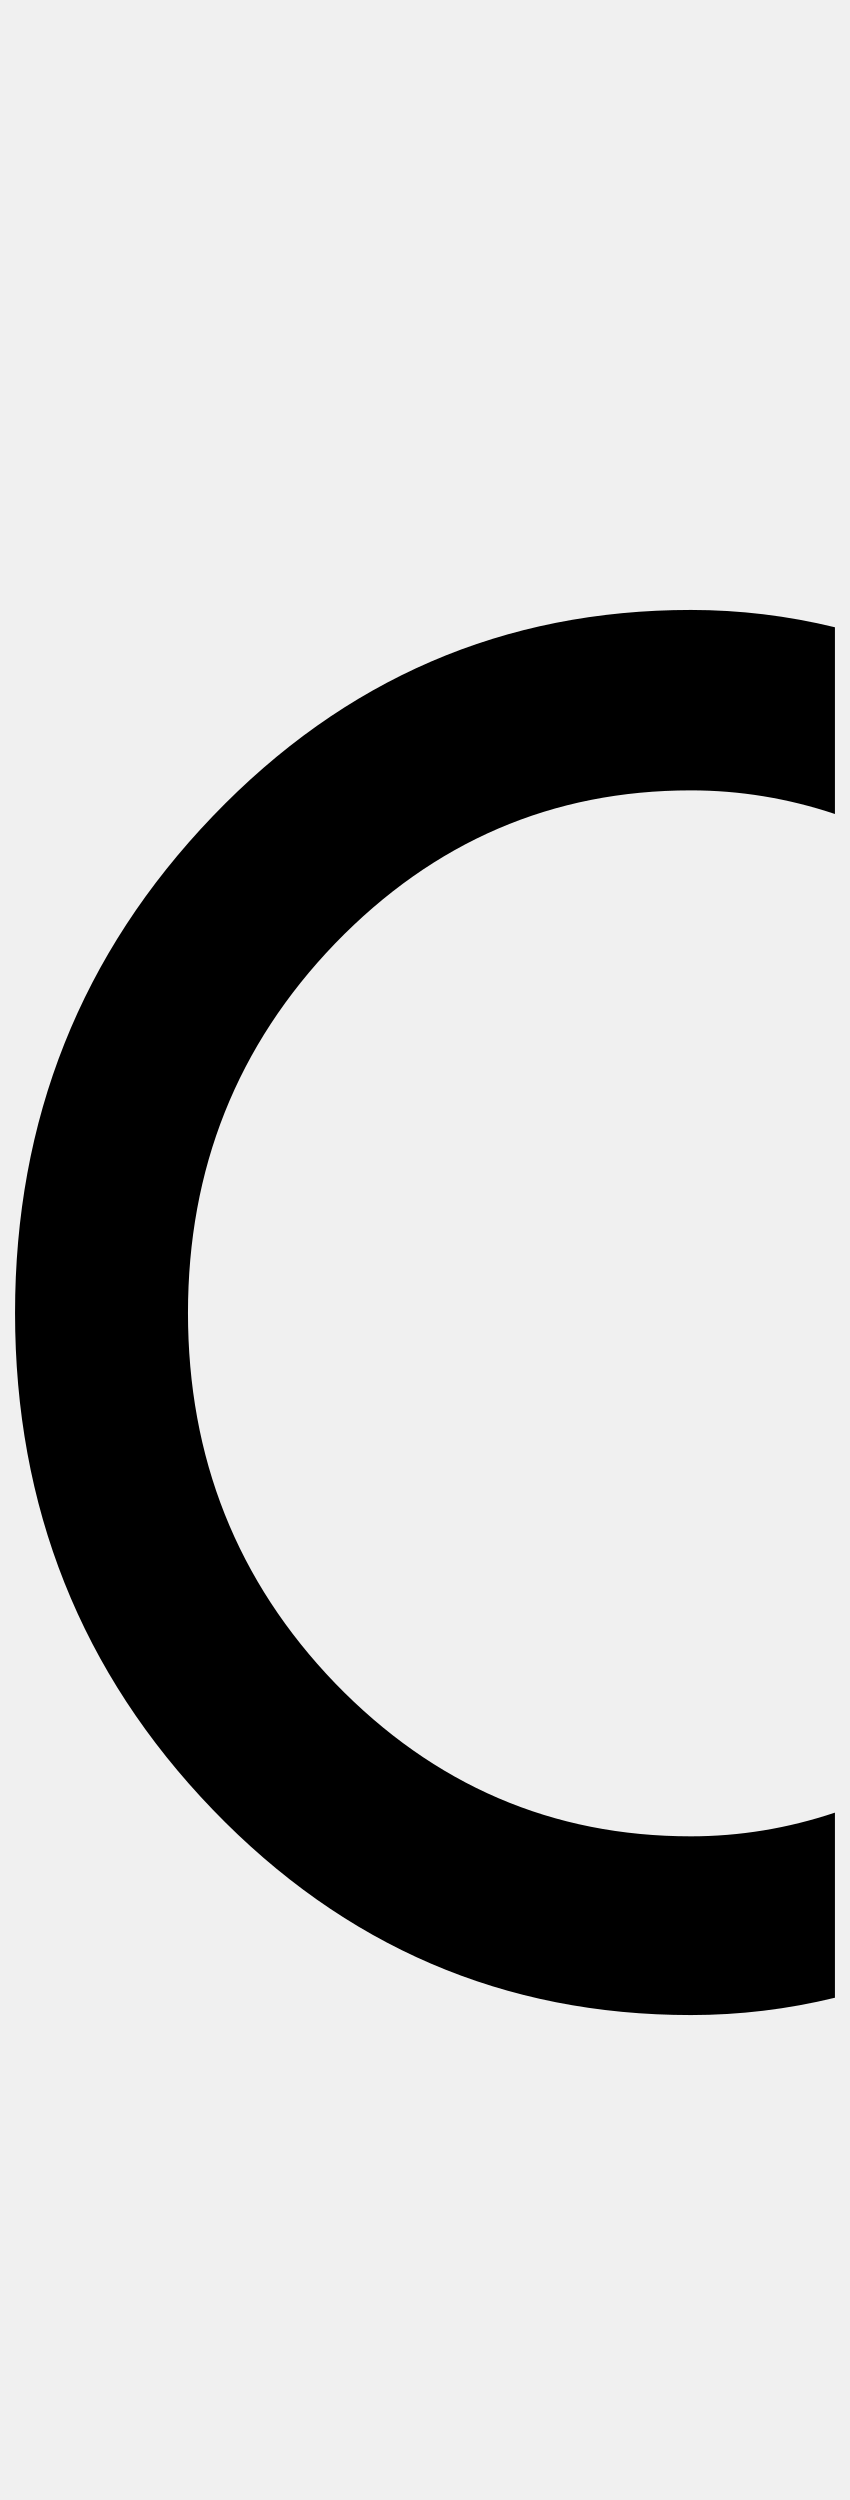
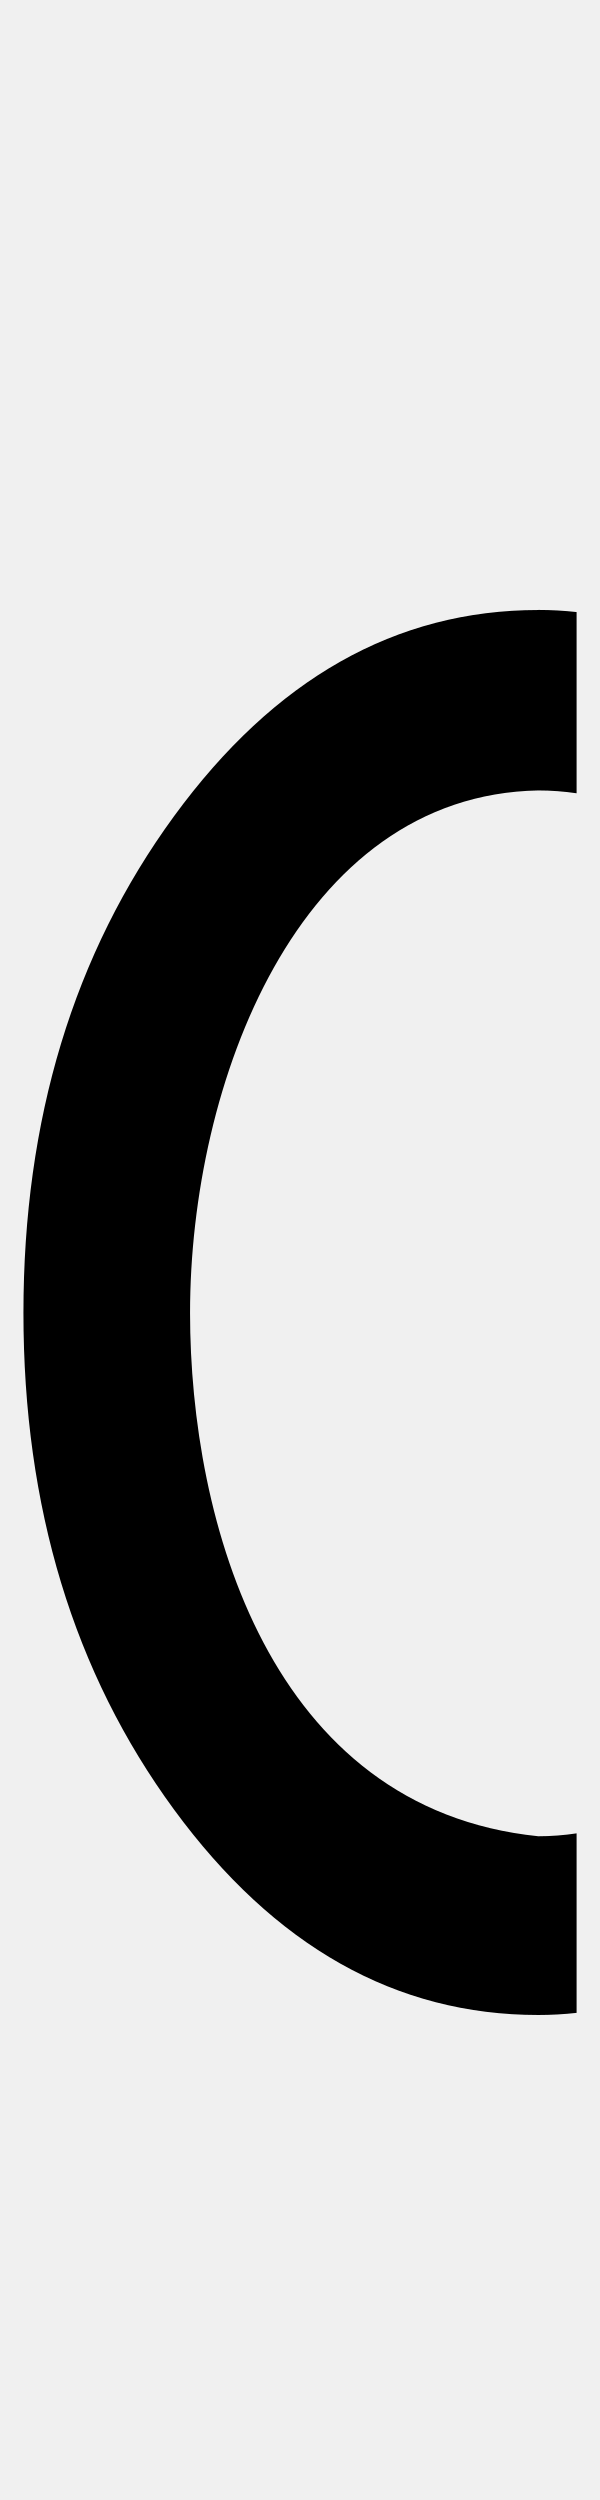
- <svg xmlns="http://www.w3.org/2000/svg" version="1.1" width="34" height="100" id="svg4460">
+ <svg xmlns="http://www.w3.org/2000/svg" version="1.1" width="24" height="100" id="svg4460">
  <defs id="defs4462" />
  <g aria-label="C" id="text3215" style="font-size:32px;line-height:1.25" transform="translate(-37.75,-4)">
    <g aria-label="A" id="text5282" transform="matrix(1.629091,0,0,2.829203,-41.00273,-68.77696)">
-       <path id="path456-8" style="font-weight:bold;font-size:12.7px;line-height:1;font-family:'Caviar Dreams';-inkscape-font-specification:'Caviar Dreams Bold';text-align:center;text-anchor:middle;fill:#000000;stroke:#ffffff;stroke-width:0;stroke-linecap:round" d="m 65.306,34.347 c -4.59,0 -8.504,0.972 -11.74,2.916 -3.236,1.944 -4.855,4.285 -4.855,7.023 0,2.746 1.618,5.087 4.855,7.023 3.236,1.936 7.15,2.904 11.74,2.904 1.196,0 2.374,-0.082 3.536,-0.245 v -2.617 c -1.161,0.223 -2.34,0.335 -3.536,0.335 -3.399,0 -6.31,-0.721 -8.734,-2.163 -2.41,-1.442 -3.615,-3.187 -3.615,-5.237 0,-2.041 1.205,-3.783 3.615,-5.225 2.424,-1.442 5.335,-2.163 8.734,-2.163 1.196,0 2.375,0.111 3.536,0.334 V 34.592 c -1.162,-0.163 -2.34,-0.245 -3.536,-0.245 z" />
+       <path id="path456-4" style="font-weight:bold;font-size:12.7px;line-height:1;font-family:'Caviar Dreams';-inkscape-font-specification:'Caviar Dreams Bold';text-align:center;text-anchor:middle;fill:#000000;stroke:#ffffff;stroke-width:0;stroke-linecap:round" d="m 61.559,34.348 c -3.497,0 -6.479,0.972 -8.944,2.915 -2.466,1.944 -3.698,4.285 -3.698,7.023 0,2.746 1.233,5.086 3.698,7.022 2.466,1.936 5.447,2.904 8.944,2.904 0.315,0 0.628,-0.01 0.94,-0.03 v -2.538 c -0.312,0.027 -0.625,0.041 -0.94,0.041 -6.602,-0.389 -8.551,-4.454 -8.551,-7.399 0,-3.24 2.643,-7.324 8.551,-7.387 0.315,0 0.628,0.014 0.94,0.04 v -2.562 c -0.312,-0.02 -0.625,-0.03 -0.94,-0.03 z" />
    </g>
  </g>
</svg>
